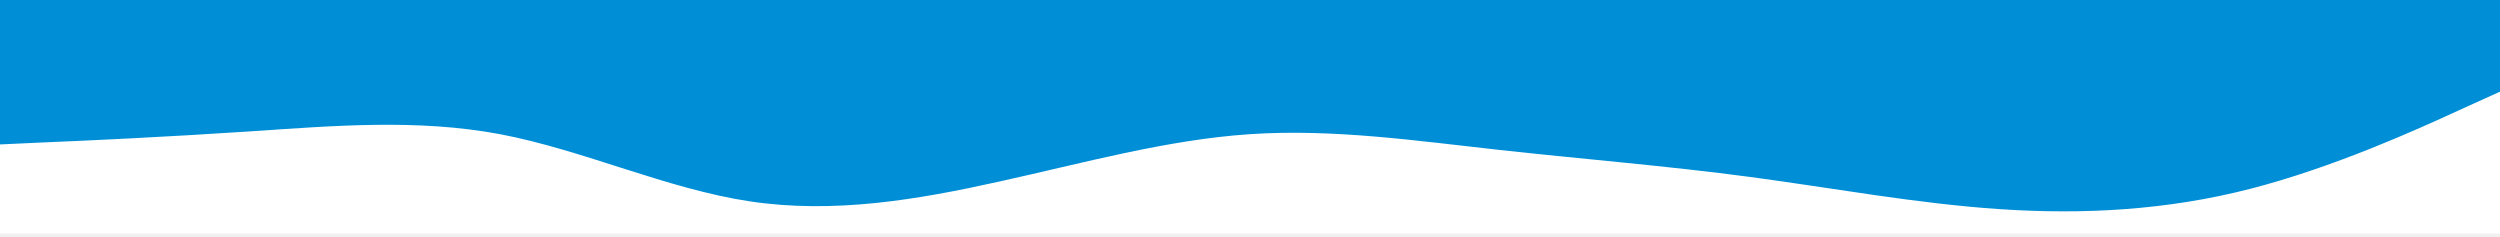
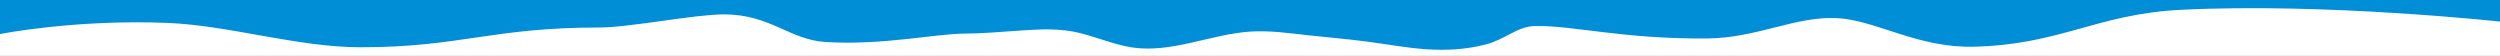
- <svg xmlns="http://www.w3.org/2000/svg" width="100%" height="100%" viewBox="0 0 900 85" version="1.1" xml:space="preserve" style="fill-rule:evenodd;clip-rule:evenodd;stroke-linejoin:round;stroke-miterlimit:2;">
-   <rect id="Artboard1" x="0" y="0" width="900" height="84.069" style="fill:none;" />
+ <svg xmlns="http://www.w3.org/2000/svg" width="100%" height="100%" viewBox="0 0 3820 85" version="1.1" xml:space="preserve" style="fill-rule:evenodd;clip-rule:evenodd;stroke-linejoin:round;stroke-miterlimit:2;">
+   <rect id="Artboard1" x="0" y="0" width="3820" height="84.069" style="fill:none;" />
  <clipPath id="_clip1">
-     <rect x="0" y="0" width="900" height="84.069" />
+     <rect x="0" y="0" width="3820" height="84.069" />
  </clipPath>
  <g clip-path="url(#_clip1)">
-     <rect x="0" y="0" width="900" height="600" style="fill:#fff;" />
-     <path d="M900,33l-15,6.8c-15,6.9 -45,20.5 -75,28.2c-30,7.7 -60,9.3 -90,7.3c-30,-2 -60,-7.6 -90,-11.6c-30,-4 -60,-6.4 -90,-9.7c-30,-3.3 -60,-7.7 -90,-5.7c-30,2 -60,10.4 -90,17c-30,6.7 -60,11.7 -90,7.2c-30,-4.5 -60,-18.5 -90,-24.2c-30,-5.6 -60,-3 -90,-1c-30,2 -60,3.4 -75,4l-15,0.7l0,-52l900,0l0,33Z" style="fill:#008fd7;fill-rule:nonzero;" />
+     <rect x="-0" y="2" width="3820" height="84.069" style="fill:#fff;" />
+     <path d="M3820,33c0,0 -265.455,-28.999 -487.388,-18.025c-128.871,6.372 -184.869,53.594 -317.489,56.407c-84.796,1.798 -148.127,-40.077 -206.66,-43.597c-64.354,-3.871 -123.021,30.503 -200.691,31.018c-130.315,0.864 -204.671,-20.315 -262.774,-19.003c-26.702,0.603 -45,20.5 -75,28.2c-30,7.7 -60,9.3 -90,7.3c-30,-2 -60,-7.6 -90,-11.6c-30,-4 -60,-6.4 -90,-9.7c-30,-3.3 -60,-7.7 -90,-5.7c-30,2 -60,10.4 -90,17c-30,6.7 -60,11.7 -90,7.2c-30,-4.5 -60,-18.5 -90,-24.2c-30,-5.6 -60,-3 -90,-1c-30,2 -49.964,3.924 -75,4c-46.384,0.141 -125.301,18.219 -213.334,12.915c-55.205,-3.327 -84.49,-42.288 -155.722,-42.247c-45.088,0.025 -143.356,20.047 -190.936,20.066c-163.859,0.069 -211.706,30.177 -363.638,30.197c-96.287,0.012 -200.804,-33.334 -294.648,-37.19c-142.147,-5.84 -256.724,16.959 -256.724,16.959l-0,-52l3820,0l0,33Z" style="fill:#008fd7;fill-rule:nonzero;" />
  </g>
</svg>
